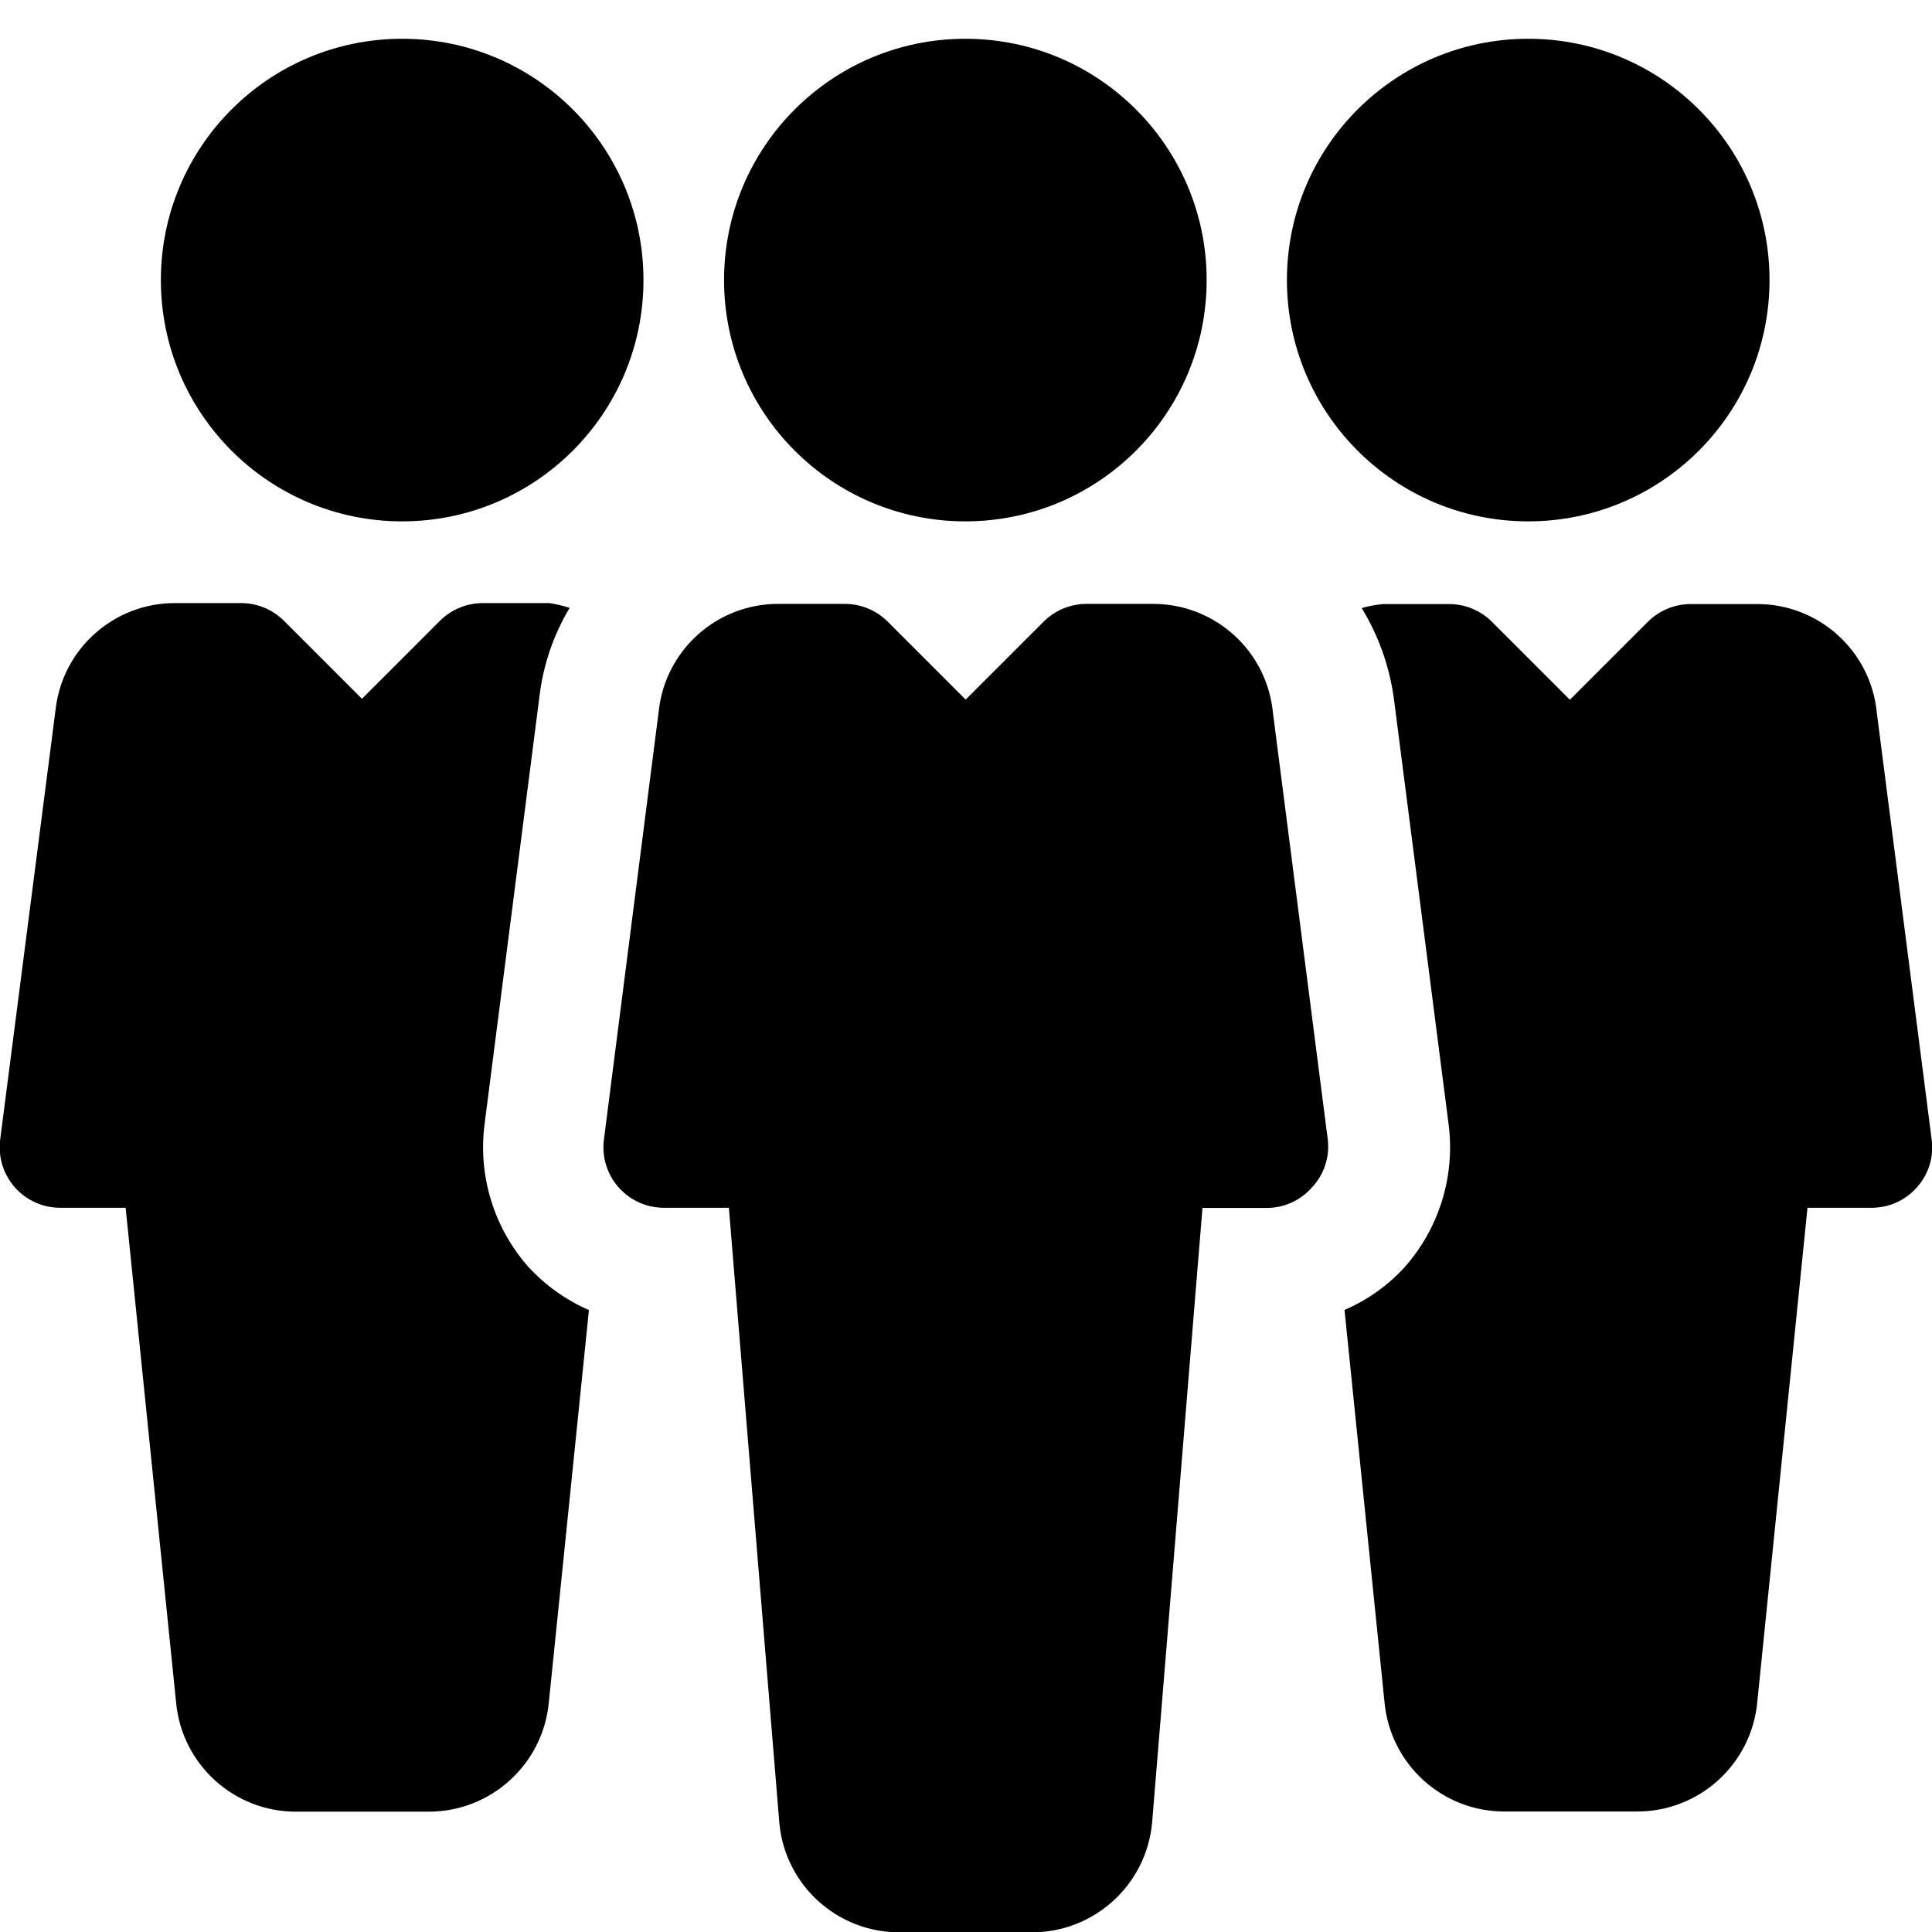
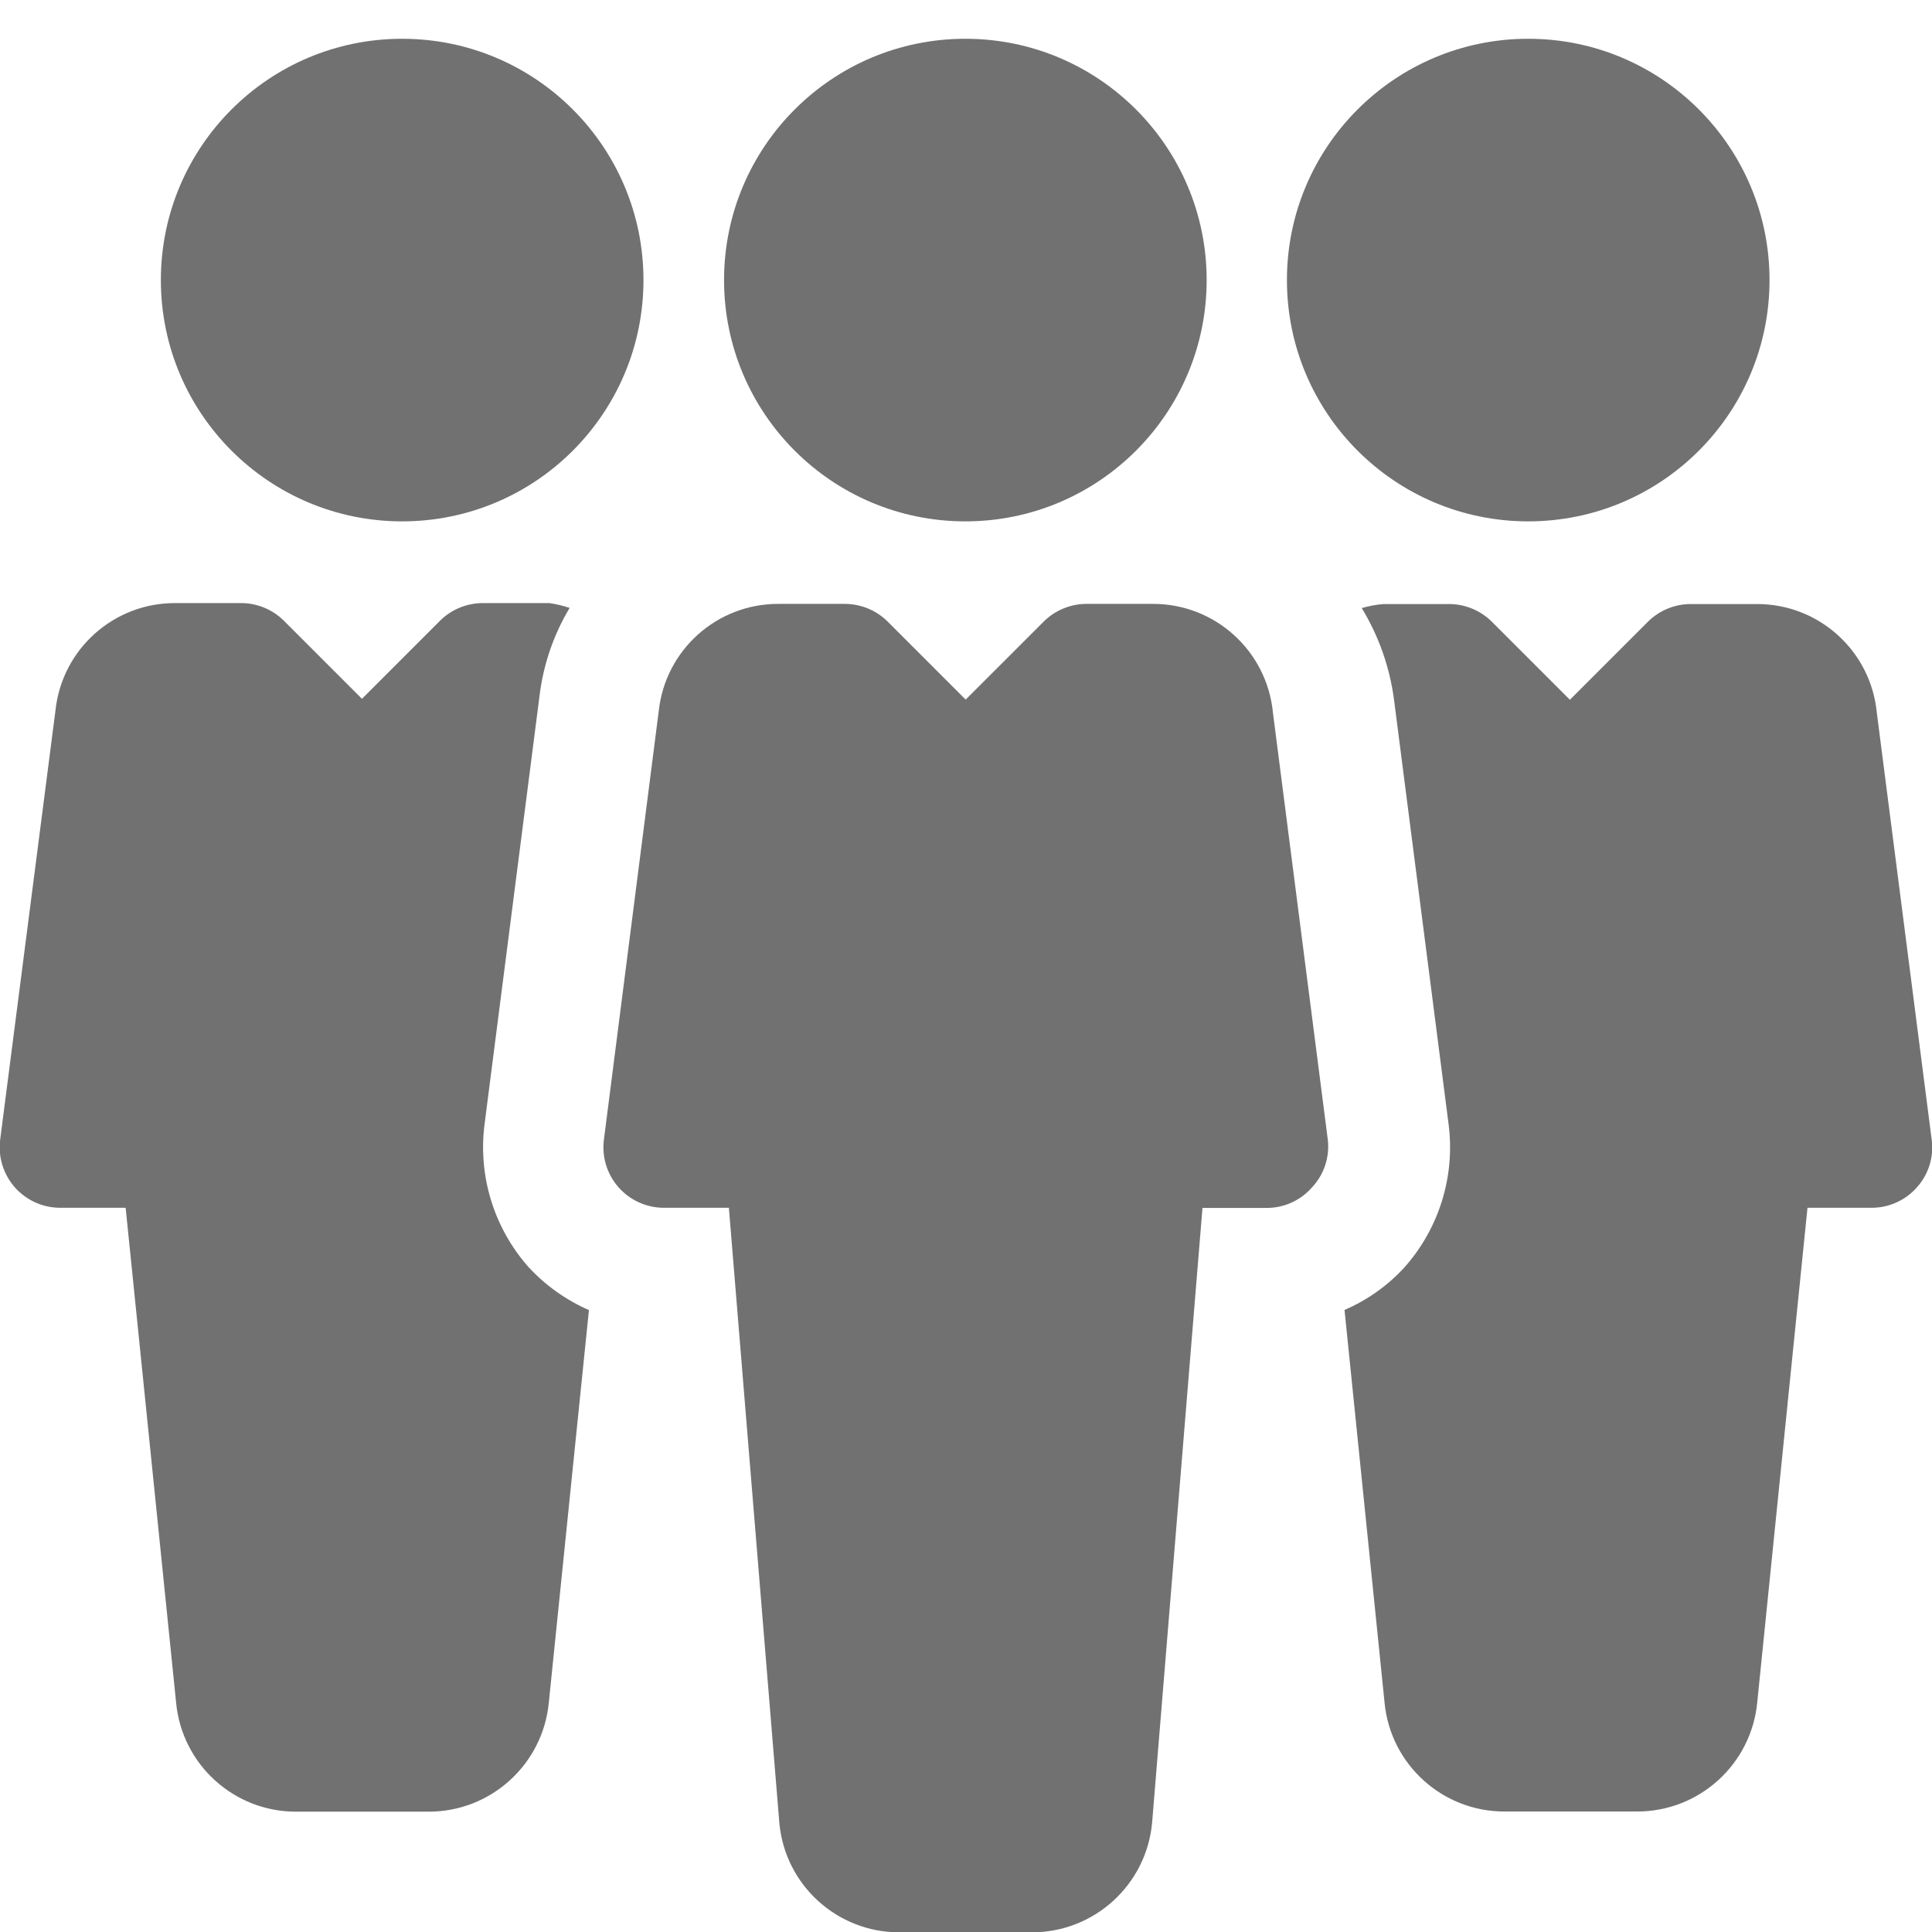
<svg xmlns="http://www.w3.org/2000/svg" width="12.01" height="12.01" viewBox="0 0 12.01 12.01">
-   <g id="teamwork" transform="translate(0.001 0.465)">
-     <g id="Group_3296" data-name="Group 3296" transform="translate(4.533 -0.694)">
-       <g id="Group_3295" data-name="Group 3295" transform="translate(0 0)">
-         <circle id="Ellipse_68" data-name="Ellipse 68" cx="1" cy="1.5" r="1.5" transform="translate(0.467 0.47)" />
+   <g fill="#717171" id="teamwork" transform="translate(0.001 0.465)">
+     <g id="Group_3296" transform="translate(4.533 -0.694)">
+       <g id="Group_3295" transform="translate(0 0)">
+         <circle id="Ellipse_68" cx="1" cy="1.5" r="1.5" transform="translate(0.467 0.47)" />
      </g>
    </g>
-     <g id="Group_3298" data-name="Group 3298" transform="translate(3.753 3.289)">
-       <g id="Group_3297" data-name="Group 3297">
-         <path id="Path_3017" data-name="Path 3017" d="M164.5,163.335l-.341-2.654a.748.748,0,0,0-.746-.676H163a.378.378,0,0,0-.266.11l-.485.485-.485-.485a.378.378,0,0,0-.266-.11h-.411a.746.746,0,0,0-.746.666L160,163.336a.376.376,0,0,0,.372.423h.405l.314,3.828a.748.748,0,0,0,.747.676h.822a.75.75,0,0,0,.748-.682l.313-3.821h.4a.374.374,0,0,0,.281-.128A.37.37,0,0,0,164.5,163.335Z" transform="translate(-160 -160.005)" />
+     <g id="Group_3298" transform="translate(3.753 3.289)">
+       <g id="Group_3297">
+         <path id="Path_3017" d="M164.5,163.335l-.341-2.654a.748.748,0,0,0-.746-.676H163a.378.378,0,0,0-.266.11l-.485.485-.485-.485a.378.378,0,0,0-.266-.11h-.411a.746.746,0,0,0-.746.666L160,163.336a.376.376,0,0,0,.372.423h.405l.314,3.828a.748.748,0,0,0,.747.676h.822a.75.75,0,0,0,.748-.682l.313-3.821h.4a.374.374,0,0,0,.281-.128A.37.37,0,0,0,164.5,163.335Z" transform="translate(-160 -160.005)" />
      </g>
    </g>
-     <g id="Group_3300" data-name="Group 3300" transform="translate(8.208 -0.694)">
-       <g id="Group_3299" data-name="Group 3299" transform="translate(0 0)">
-         <circle id="Ellipse_69" data-name="Ellipse 69" cx="1.5" cy="1.5" r="1.5" transform="translate(-0.209 0.47)" />
+     <g id="Group_3300" transform="translate(8.208 -0.694)">
+       <g id="Group_3299" transform="translate(0 0)">
+         <circle id="Ellipse_69" cx="1.5" cy="1.5" r="1.5" transform="translate(-0.209 0.47)" />
      </g>
    </g>
-     <g id="Group_3300" data-name="Group 3300" transform="translate(8.208 -0.694)">
-       <g id="Group_3299" data-name="Group 3299" transform="translate(0 0)">
-         <circle id="Ellipse_69" data-name="Ellipse 69" cx="-5.5" cy="1.5" r="1.5" transform="translate(-0.209 0.47)" />
+     <g id="Group_3300" transform="translate(8.208 -0.694)">
+       <g id="Group_3299" transform="translate(0 0)">
+         <circle id="Ellipse_69" cx="-5.5" cy="1.5" r="1.5" transform="translate(-0.209 0.47)" />
      </g>
    </g>
-     <g id="Group_3304" data-name="Group 3304" transform="translate(8.352 3.289)">
-       <g id="Group_3303" data-name="Group 3303">
-         <path id="Path_3019" data-name="Path 3019" d="M359.718,163.335l-.341-2.653a.747.747,0,0,0-.746-.676h-.411a.378.378,0,0,0-.266.11l-.485.485-.485-.485a.378.378,0,0,0-.265-.11h-.411a.716.716,0,0,0-.133.025,1.461,1.461,0,0,1,.2.564l.34,2.645a1.123,1.123,0,0,1-.275.89,1.088,1.088,0,0,1-.372.264l.249,2.442a.748.748,0,0,0,.747.676h.822a.75.75,0,0,0,.748-.682l.312-3.071h.4a.374.374,0,0,0,.281-.128A.37.37,0,0,0,359.718,163.335Z" transform="translate(-356.063 -160.005)" />
+     <g id="Group_3304" transform="translate(8.352 3.289)">
+       <g id="Group_3303">
+         <path id="Path_3019" d="M359.718,163.335l-.341-2.653a.747.747,0,0,0-.746-.676h-.411a.378.378,0,0,0-.266.11l-.485.485-.485-.485a.378.378,0,0,0-.265-.11h-.411a.716.716,0,0,0-.133.025,1.461,1.461,0,0,1,.2.564l.34,2.645a1.123,1.123,0,0,1-.275.89,1.088,1.088,0,0,1-.372.264l.249,2.442a.748.748,0,0,0,.747.676h.822a.75.75,0,0,0,.748-.682l.312-3.071h.4a.374.374,0,0,0,.281-.128A.37.37,0,0,0,359.718,163.335Z" transform="translate(-356.063 -160.005)" />
      </g>
    </g>
-     <g id="Group_3306" data-name="Group 3306" transform="translate(-0.001 3.289)">
-       <g id="Group_3305" data-name="Group 3305" transform="translate(0)">
-         <path id="Path_3020" data-name="Path 3020" d="M3.283,164.126a1.124,1.124,0,0,1-.272-.885l.342-2.665a1.388,1.388,0,0,1,.187-.546A.707.707,0,0,0,3.413,160H3a.378.378,0,0,0-.266.11l-.485.485-.485-.485A.378.378,0,0,0,1.5,160H1.09a.746.746,0,0,0-.746.666L0,163.336a.376.376,0,0,0,.372.423H.78l.314,3.078a.748.748,0,0,0,.747.676h.822a.75.75,0,0,0,.748-.682l.249-2.436A1.126,1.126,0,0,1,3.283,164.126Z" transform="translate(0.001 -160.005)" />
+     <g id="Group_3306" transform="translate(-0.001 3.289)">
+       <g id="Group_3305" transform="translate(0)">
+         <path id="Path_3020" d="M3.283,164.126a1.124,1.124,0,0,1-.272-.885l.342-2.665a1.388,1.388,0,0,1,.187-.546A.707.707,0,0,0,3.413,160H3a.378.378,0,0,0-.266.11l-.485.485-.485-.485A.378.378,0,0,0,1.5,160H1.09a.746.746,0,0,0-.746.666L0,163.336a.376.376,0,0,0,.372.423H.78l.314,3.078a.748.748,0,0,0,.747.676h.822a.75.75,0,0,0,.748-.682l.249-2.436A1.126,1.126,0,0,1,3.283,164.126Z" transform="translate(0.001 -160.005)" />
      </g>
    </g>
  </g>
</svg>
